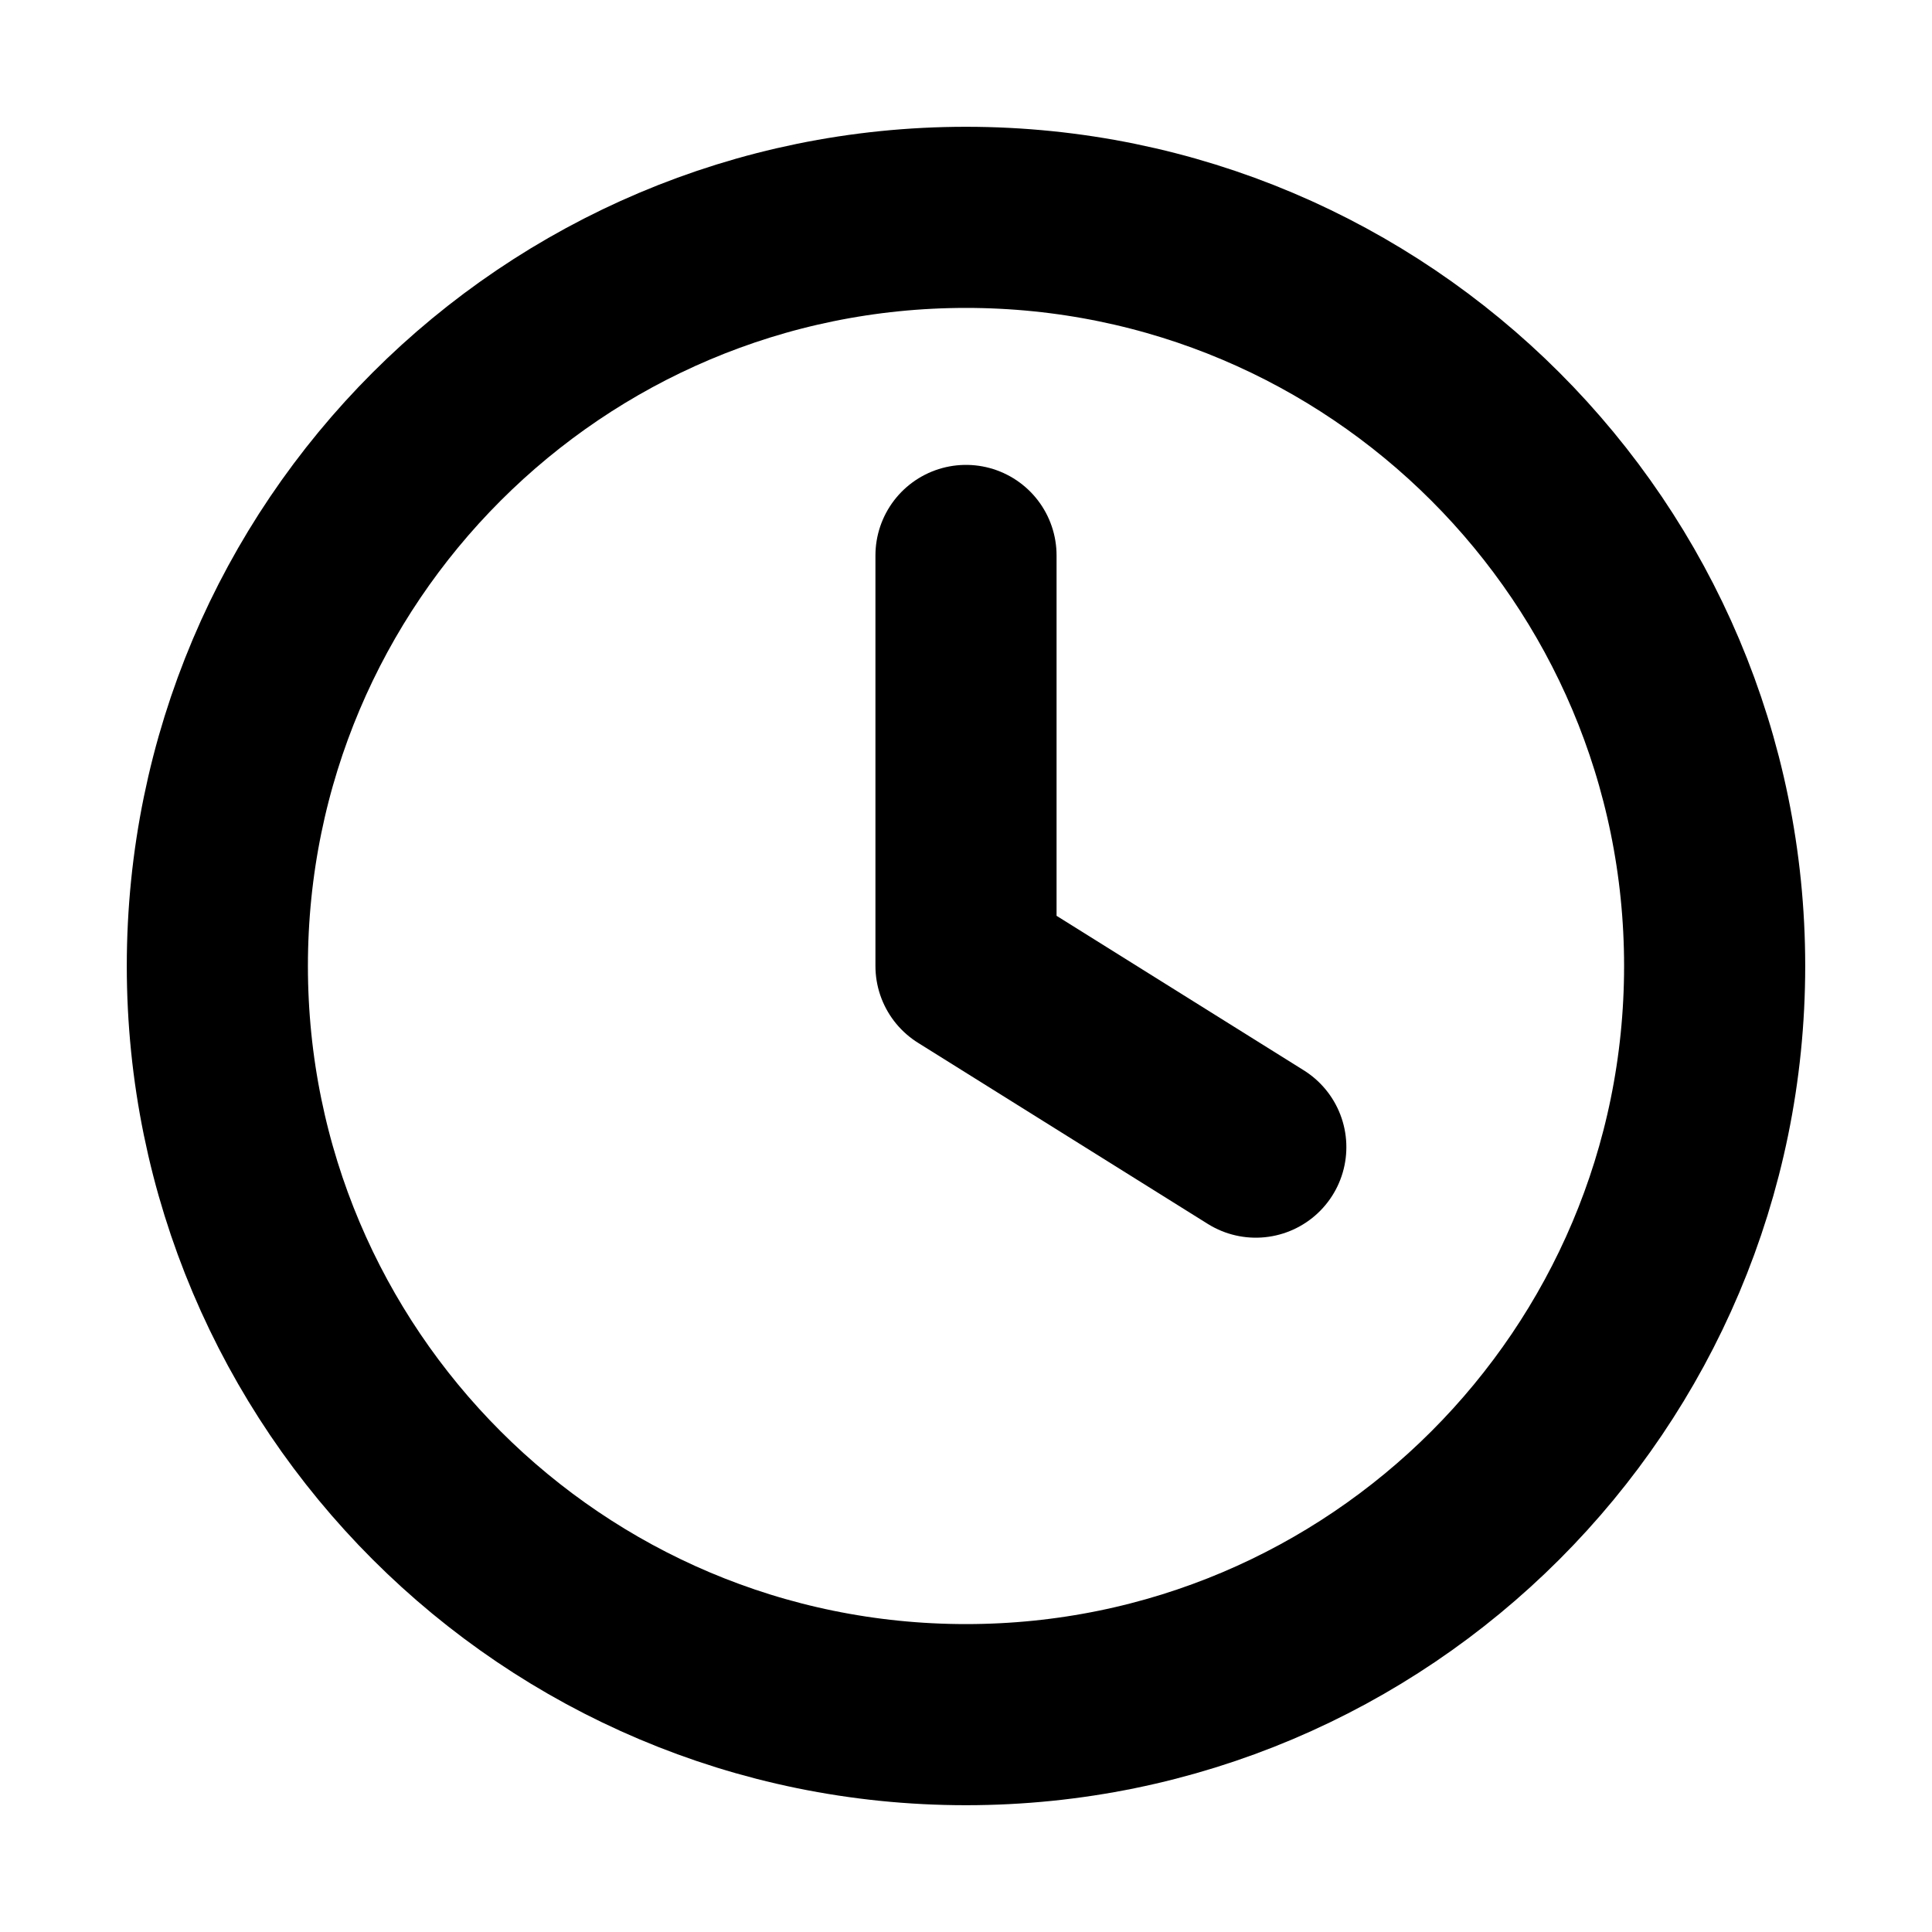
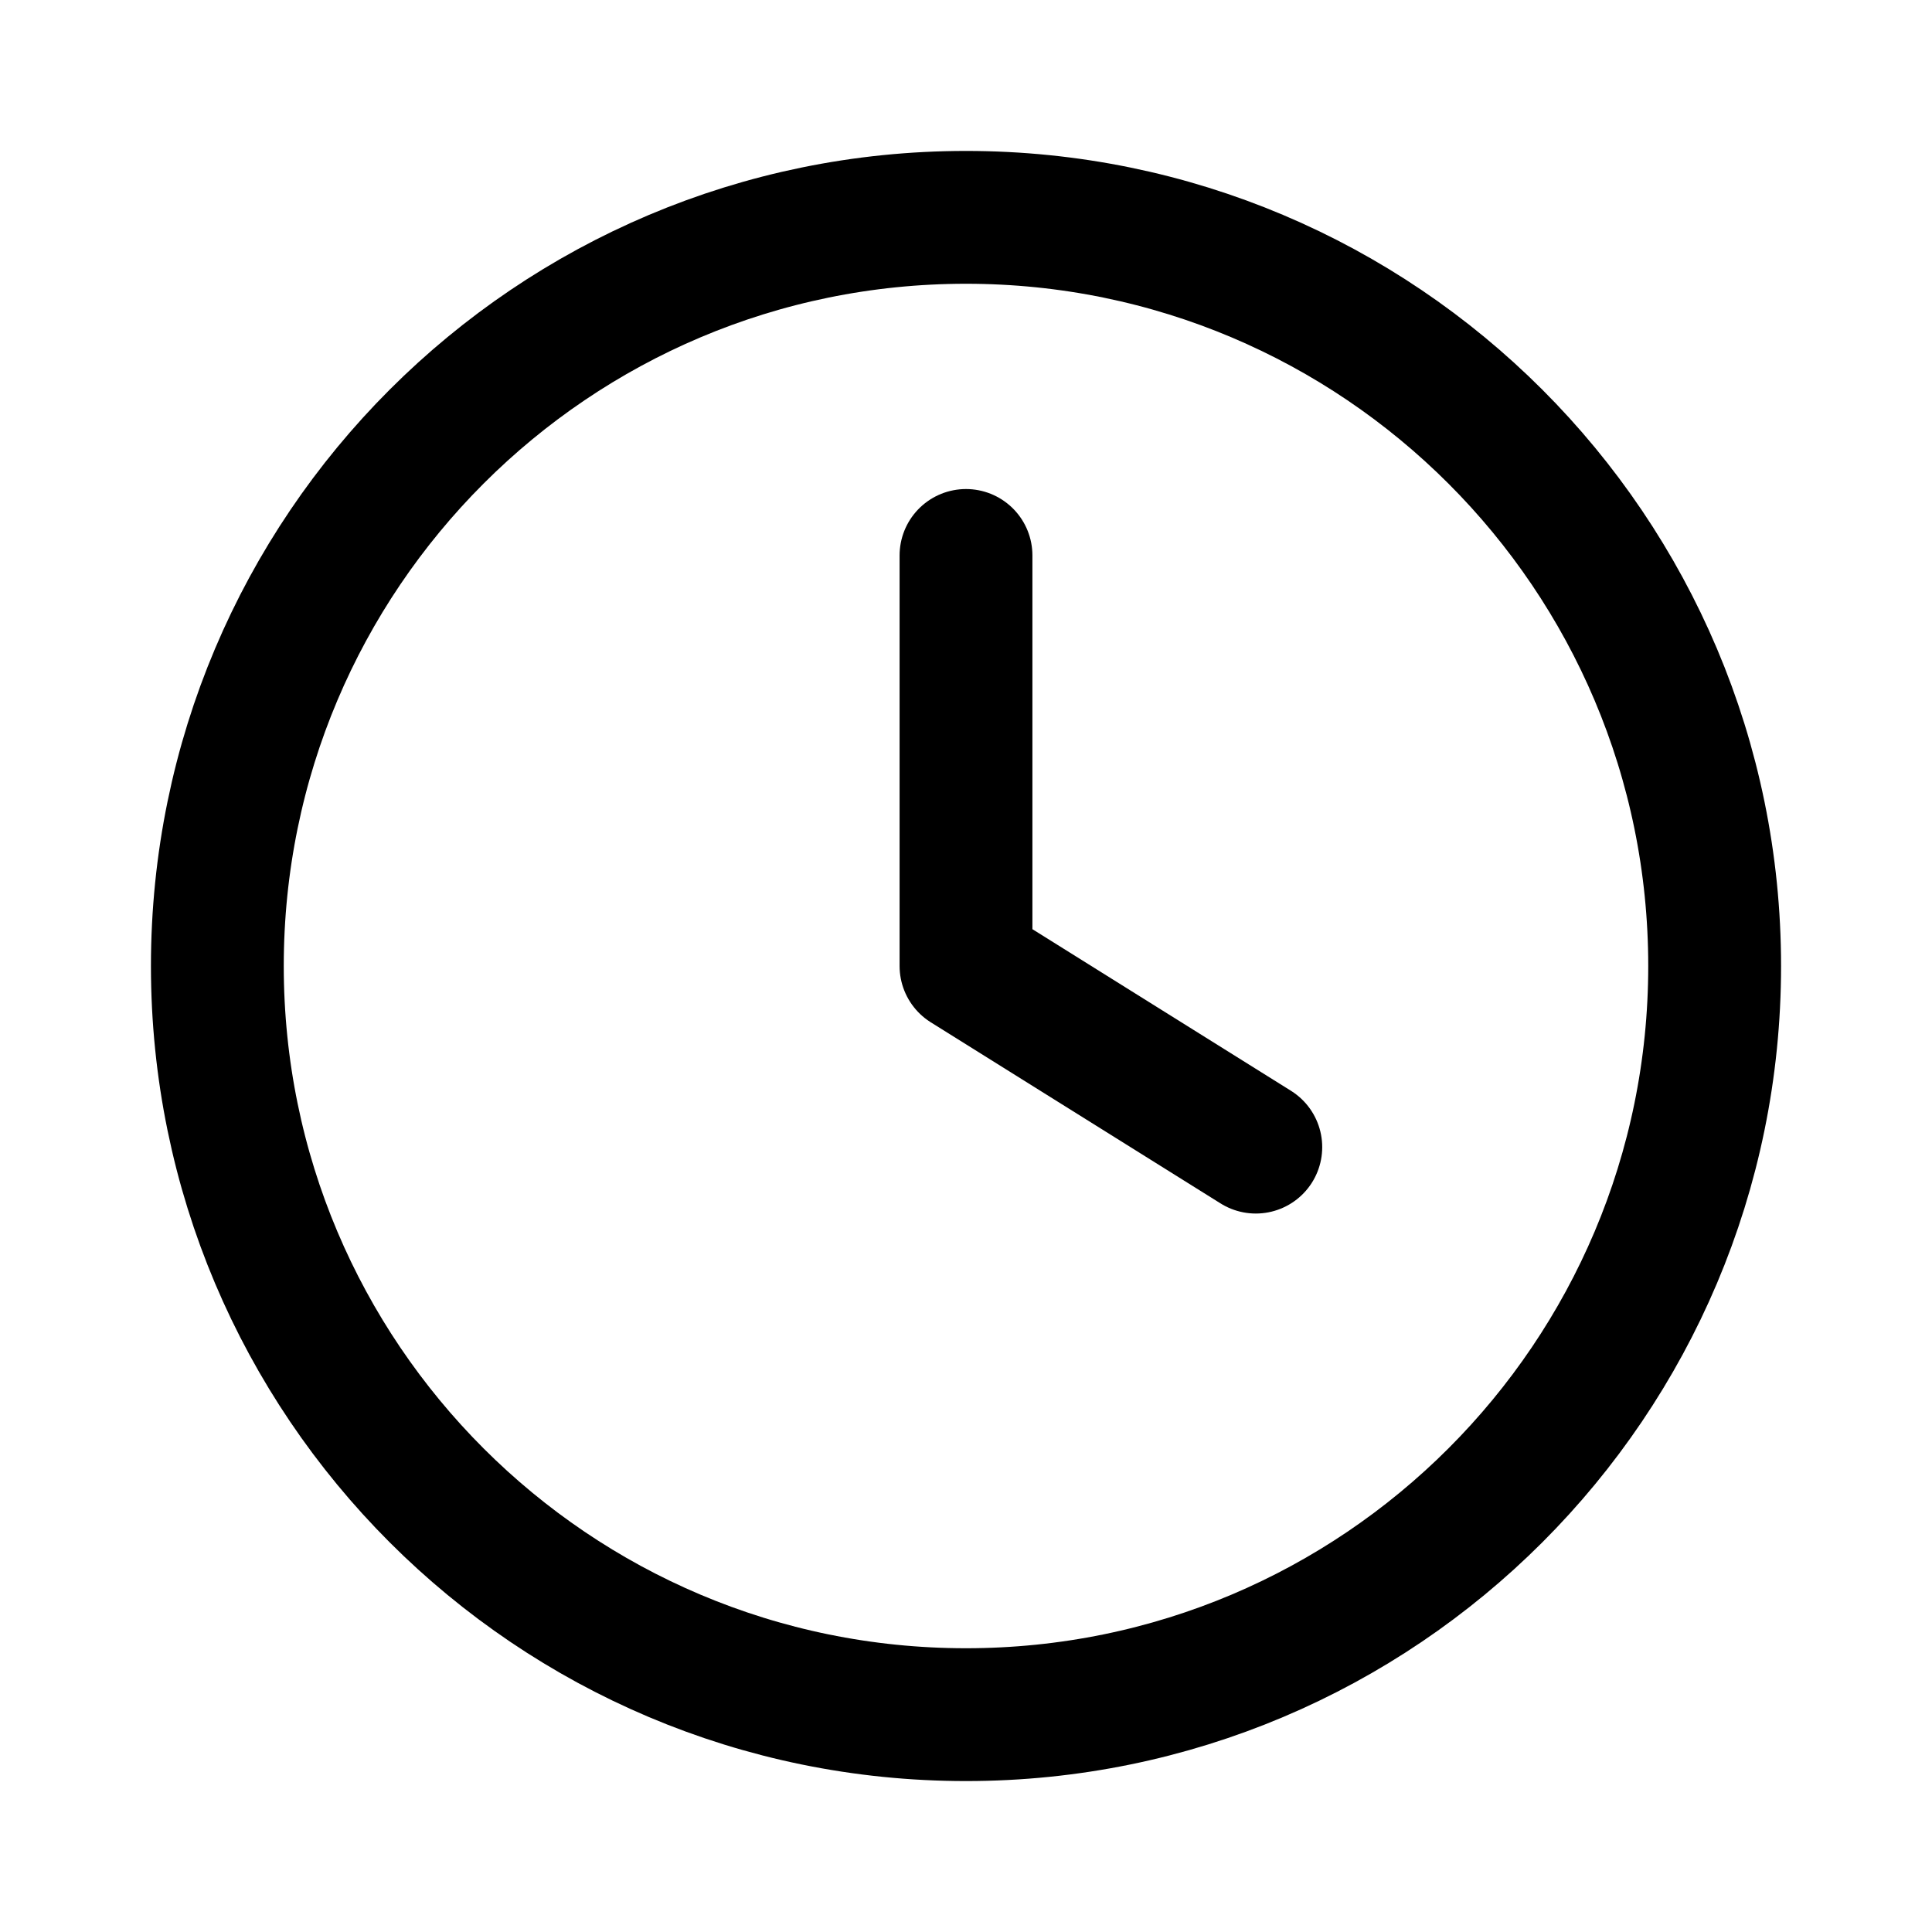
- <svg xmlns="http://www.w3.org/2000/svg" width="16" height="16" viewBox="0 0 16 16" fill="none" stroke="black" stroke-width="1.5" stroke-linecap="round" stroke-linejoin="round">
+ <svg xmlns="http://www.w3.org/2000/svg" width="16" height="16" viewBox="0 0 16 16" fill="none" stroke="black" stroke-width="1.1" stroke-linecap="round" stroke-linejoin="round">
  <circle cx="8" cy="8" r="6.2" />
  <path d="M8 4.6V8l2.4 1.5" />
</svg>
